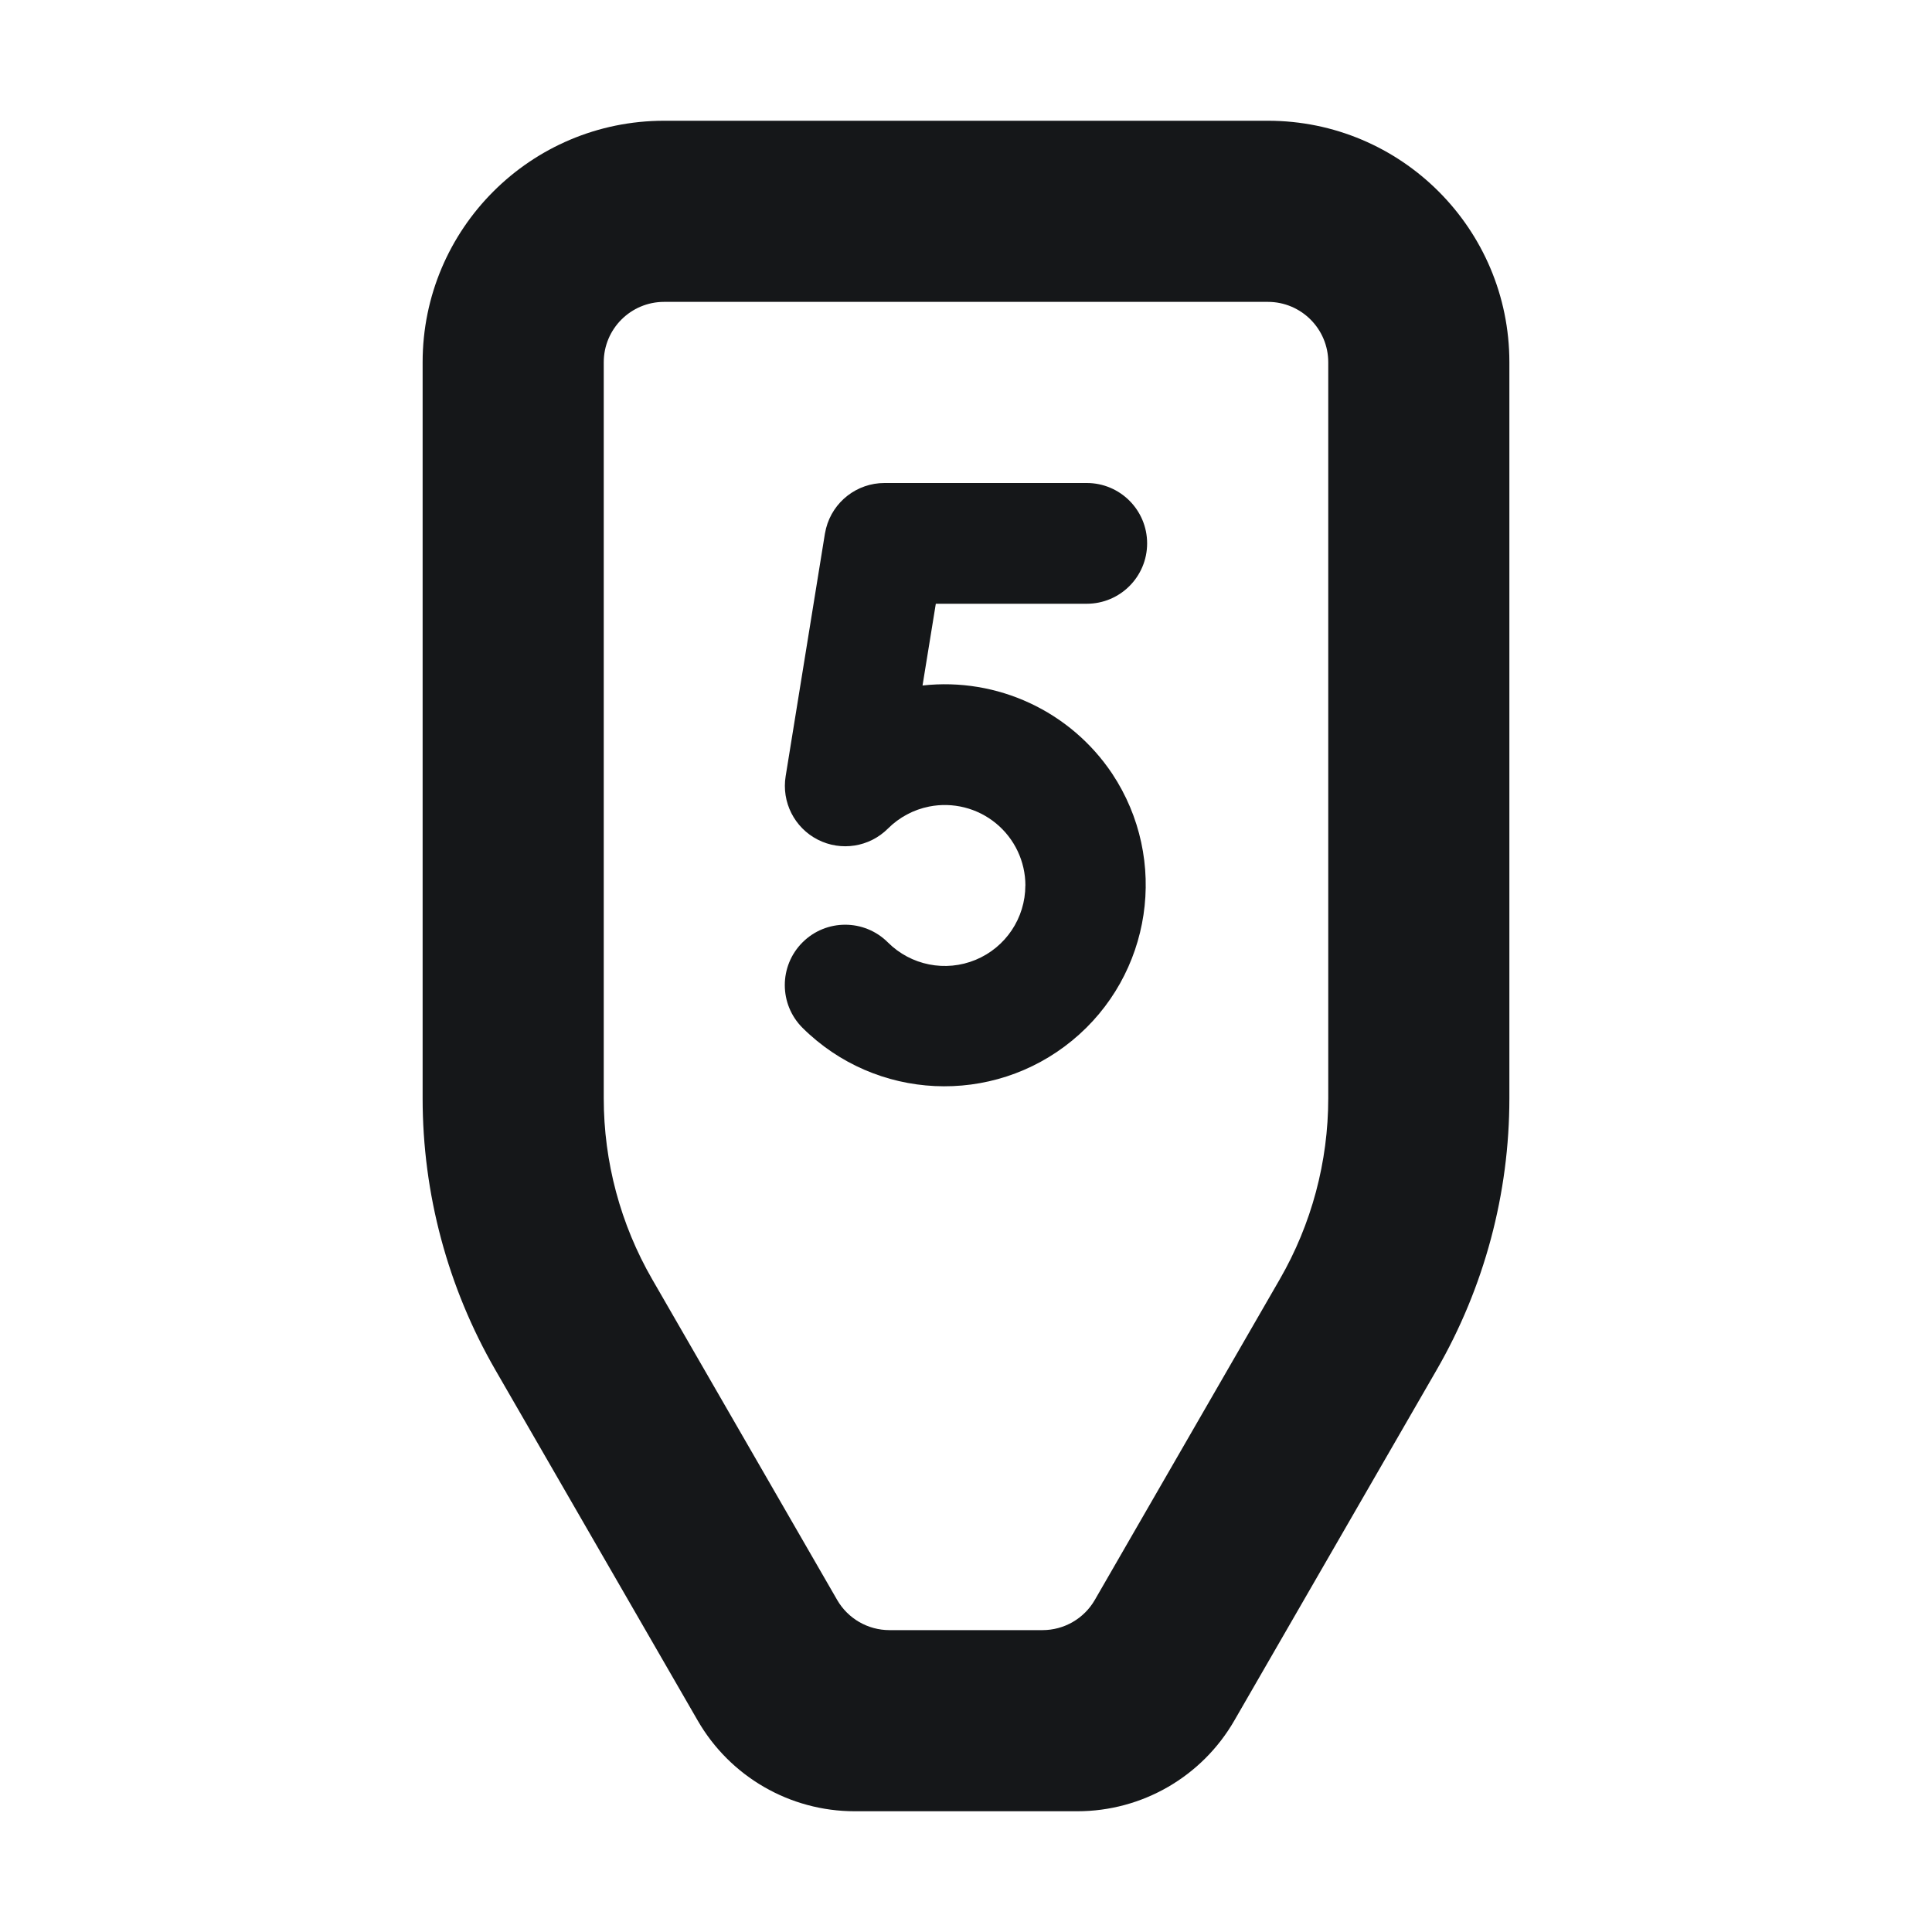
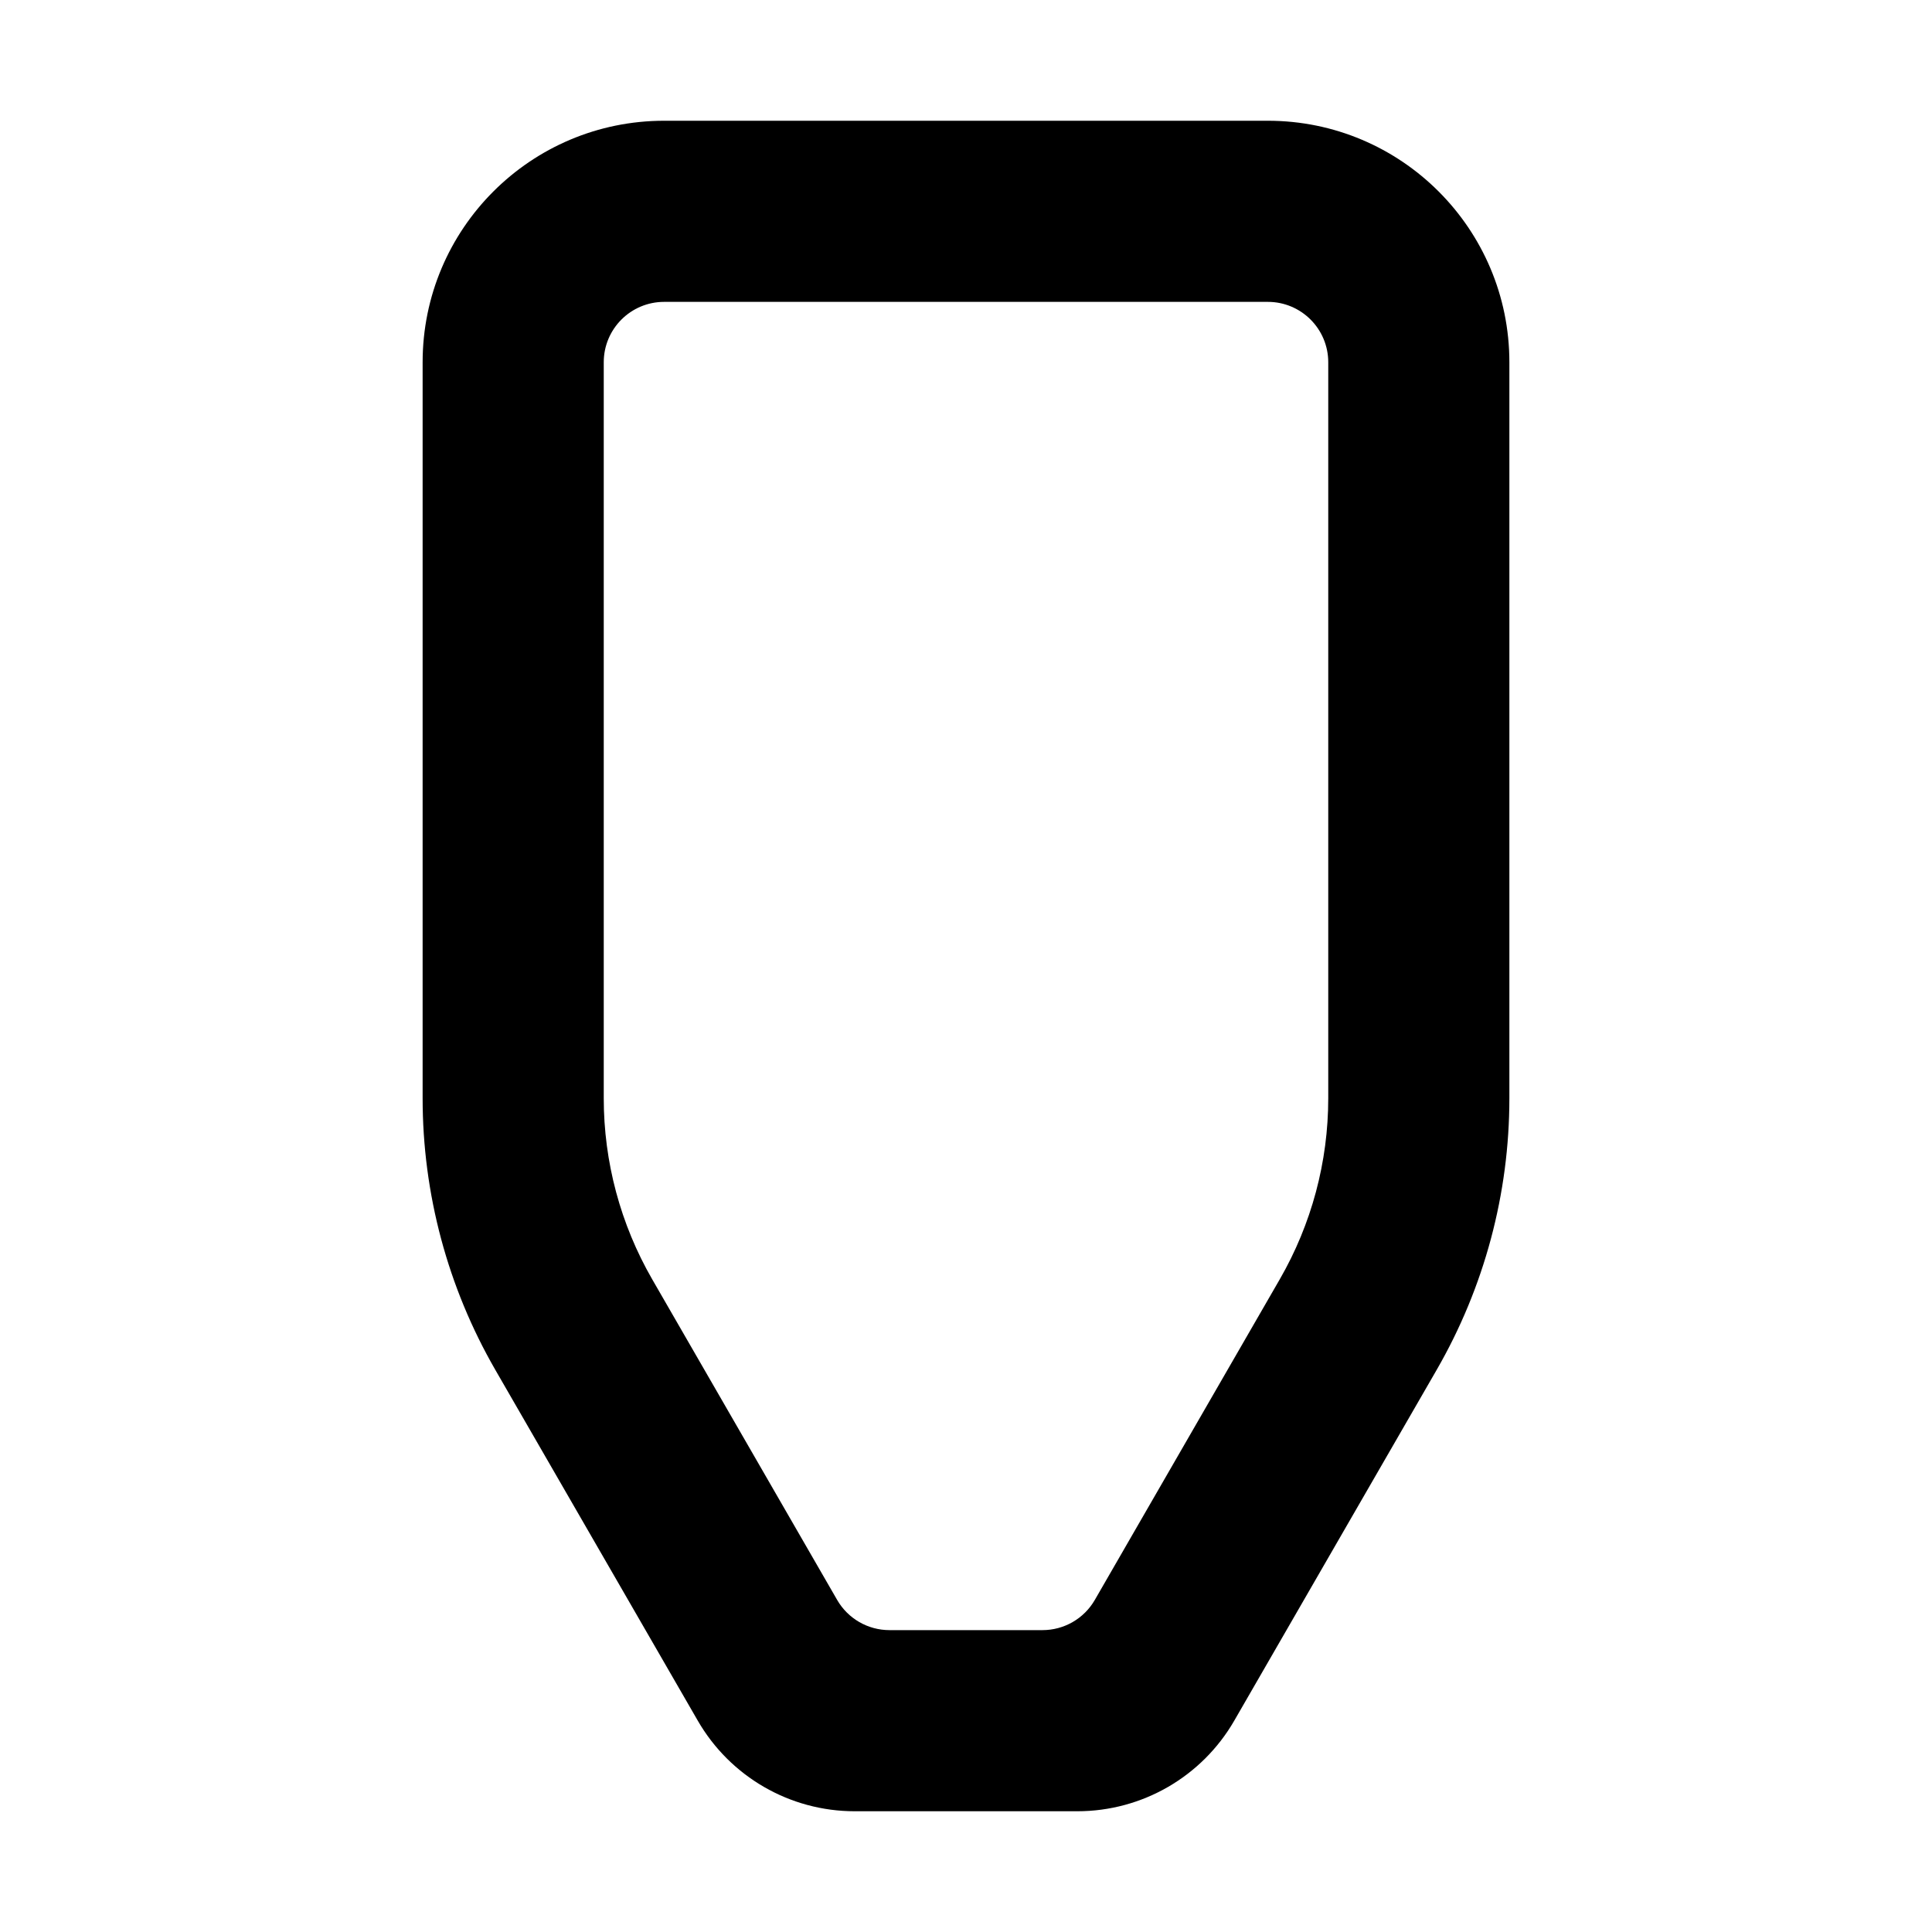
- <svg xmlns="http://www.w3.org/2000/svg" width="32" height="32" fill="none">
-   <path fill-rule="evenodd" clip-rule="evenodd" d="M11 2a4 4 0 0 0-4 4v12.191a9 9 0 0 0 1.204 4.498l3.353 5.81A3 3 0 0 0 14.155 30h3.69a3 3 0 0 0 2.598-1.5l3.353-5.811A9 9 0 0 0 25 18.19V6a4 4 0 0 0-4-4H11zm-1 4a1 1 0 0 1 1-1h10a1 1 0 0 1 1 1v12.191a6 6 0 0 1-.803 2.998l-3.063 5.31a1 1 0 0 1-.867.501h-2.534a1 1 0 0 1-.867-.5l-3.063-5.31A6 6 0 0 1 10 18.19V6z" fill="#151719" />
-   <path d="M16.984 14.667a1.335 1.335 0 0 0-1.594-1.308 1.333 1.333 0 0 0-.683.365 1 1 0 0 1-1.694-.868l.65-4.016.019-.089A1 1 0 0 1 14.65 8H18a1 1 0 1 1 0 2h-2.5l-.22 1.354a3.335 3.335 0 0 1 3.141 1.46 3.335 3.335 0 0 1-5.129 4.21 1 1 0 0 1 1.414-1.415 1.334 1.334 0 0 0 2.277-.942z" fill="#151719" />
+ <svg xmlns="http://www.w3.org/2000/svg" fill="none" viewBox="0 0 32 32">
+   <path fill="#000" fill-rule="evenodd" d="M11 2a4 4 0 0 0-4 4v12.191a9 9 0 0 0 1.204 4.498l3.353 5.81A3 3 0 0 0 14.155 30h3.69a3 3 0 0 0 2.598-1.5l3.353-5.811A9 9 0 0 0 25 18.19V6a4 4 0 0 0-4-4zm-1 4a1 1 0 0 1 1-1h10a1 1 0 0 1 1 1v12.191a6 6 0 0 1-.803 2.998l-3.063 5.31a1 1 0 0 1-.867.501h-2.534a1 1 0 0 1-.867-.5l-3.063-5.31a6 6 0 0 1-.803-3z" clip-rule="evenodd" />
</svg>
